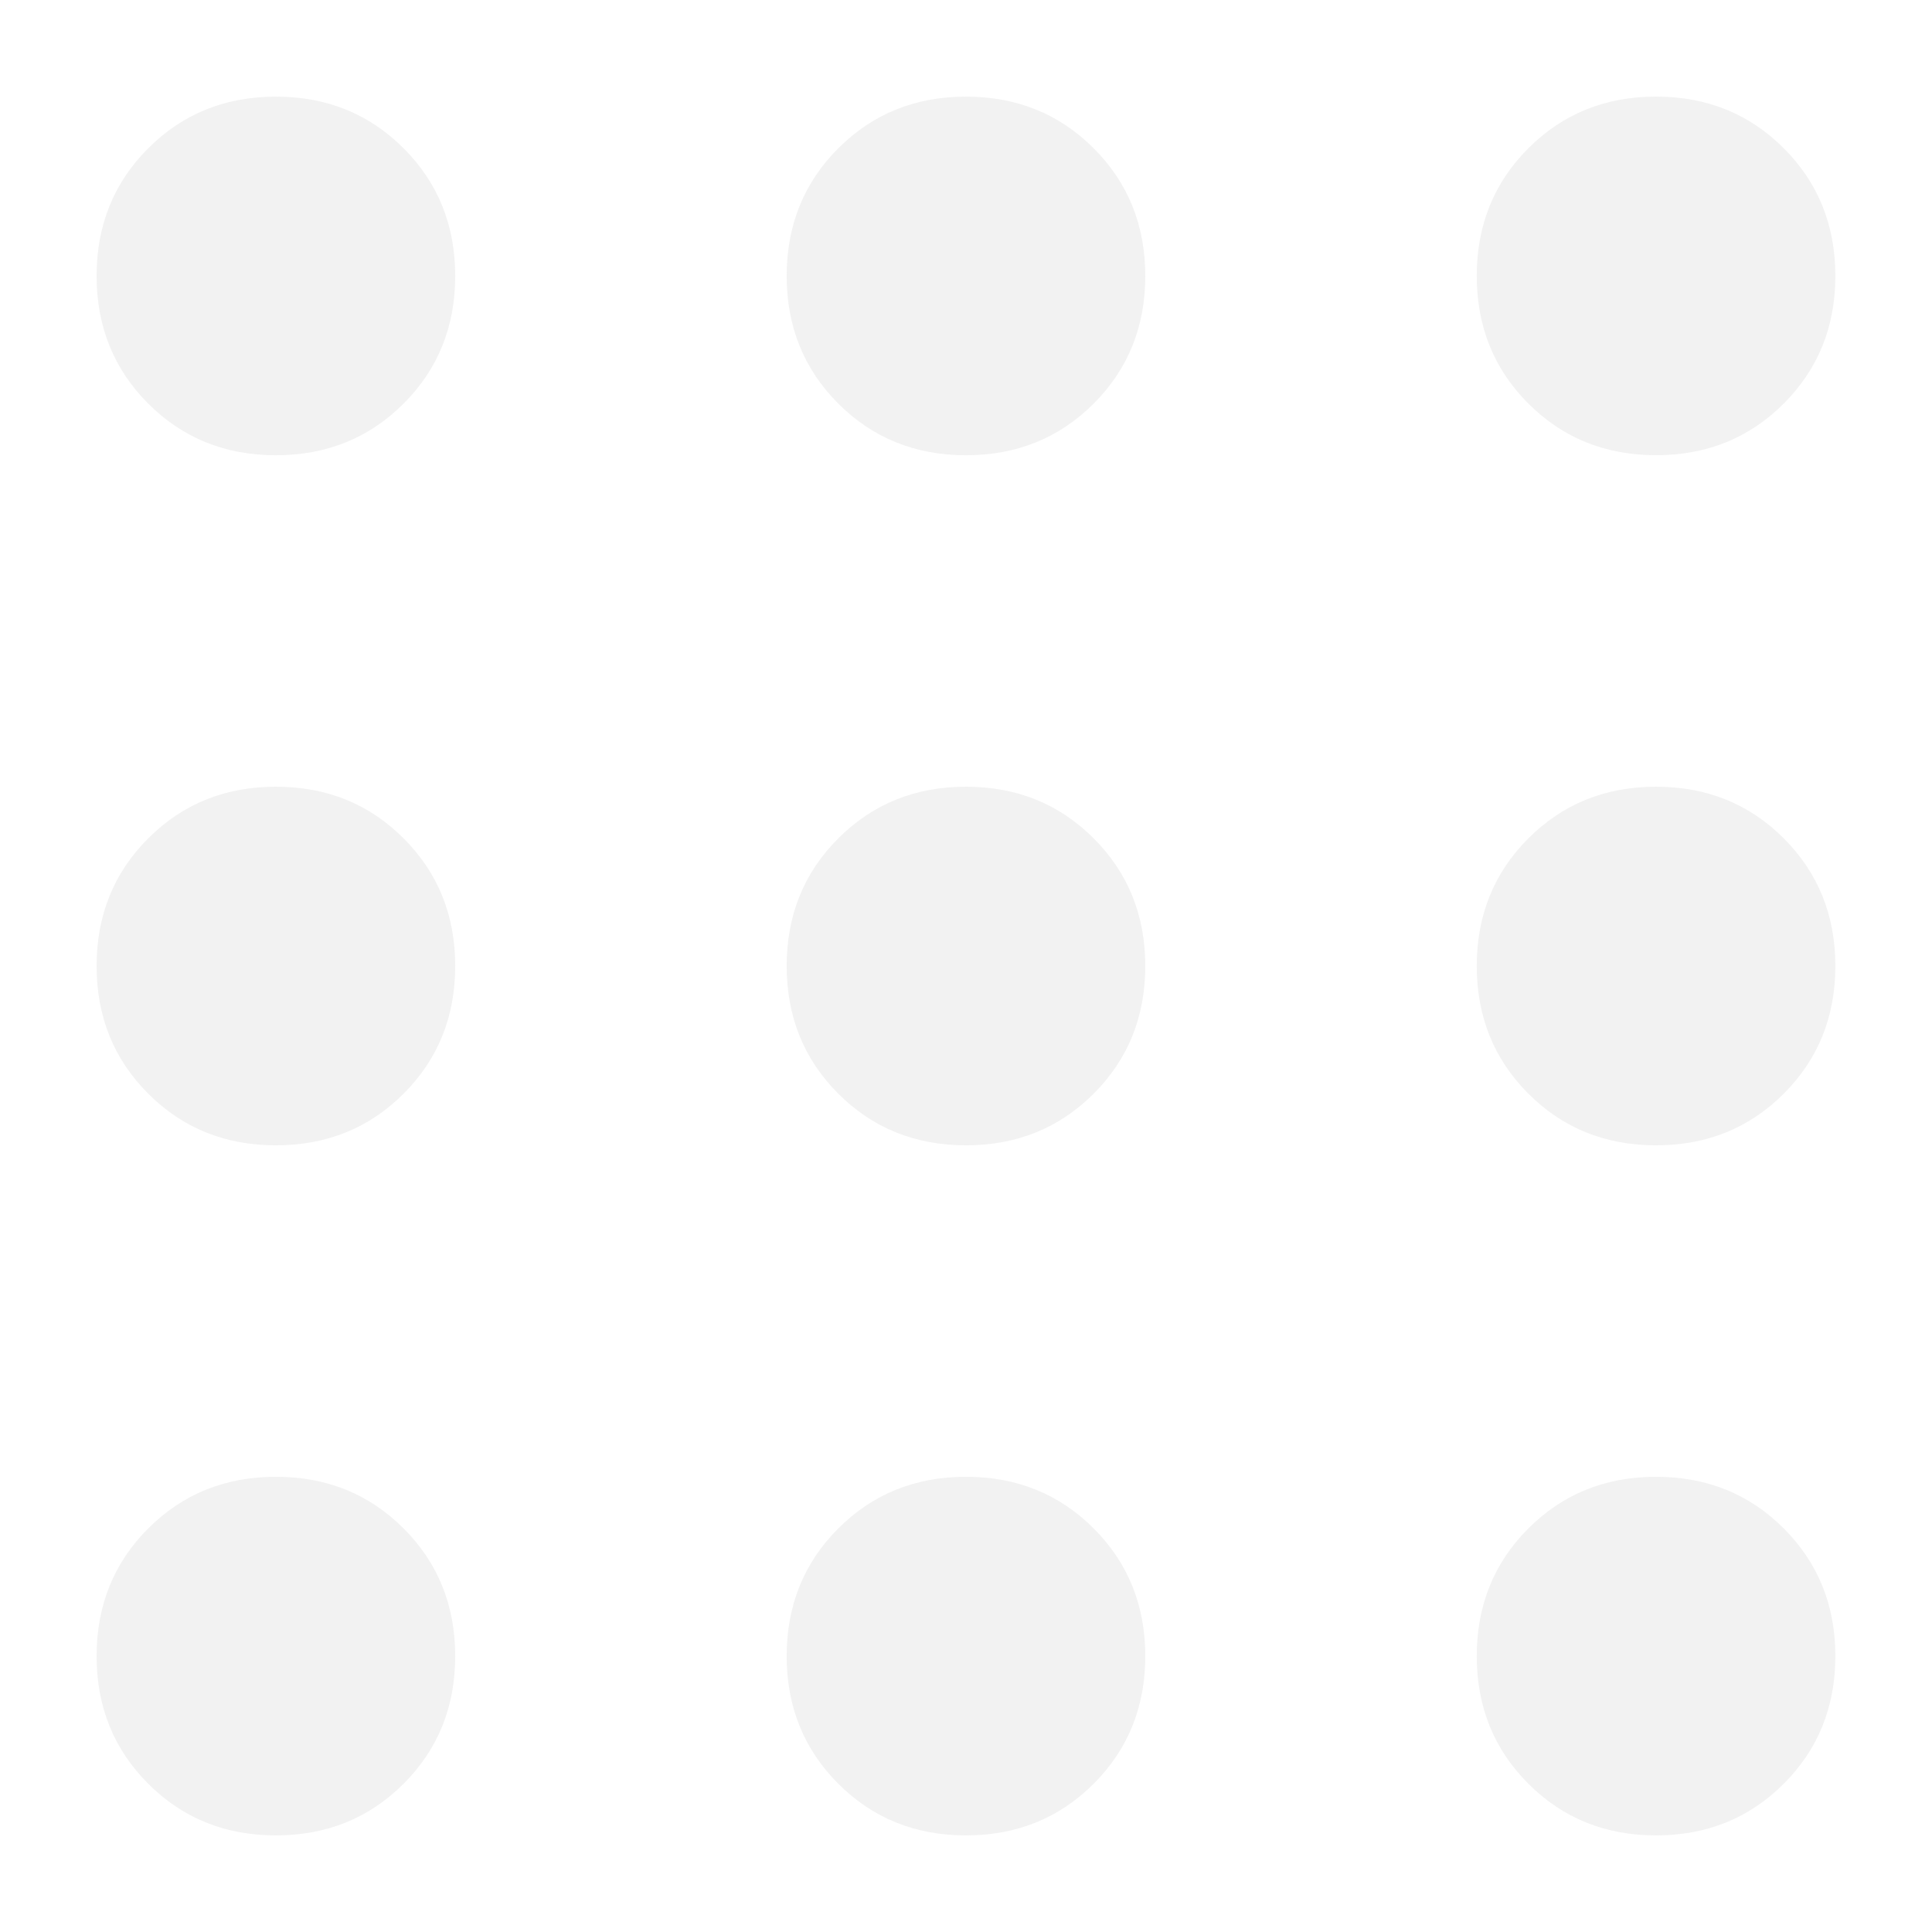
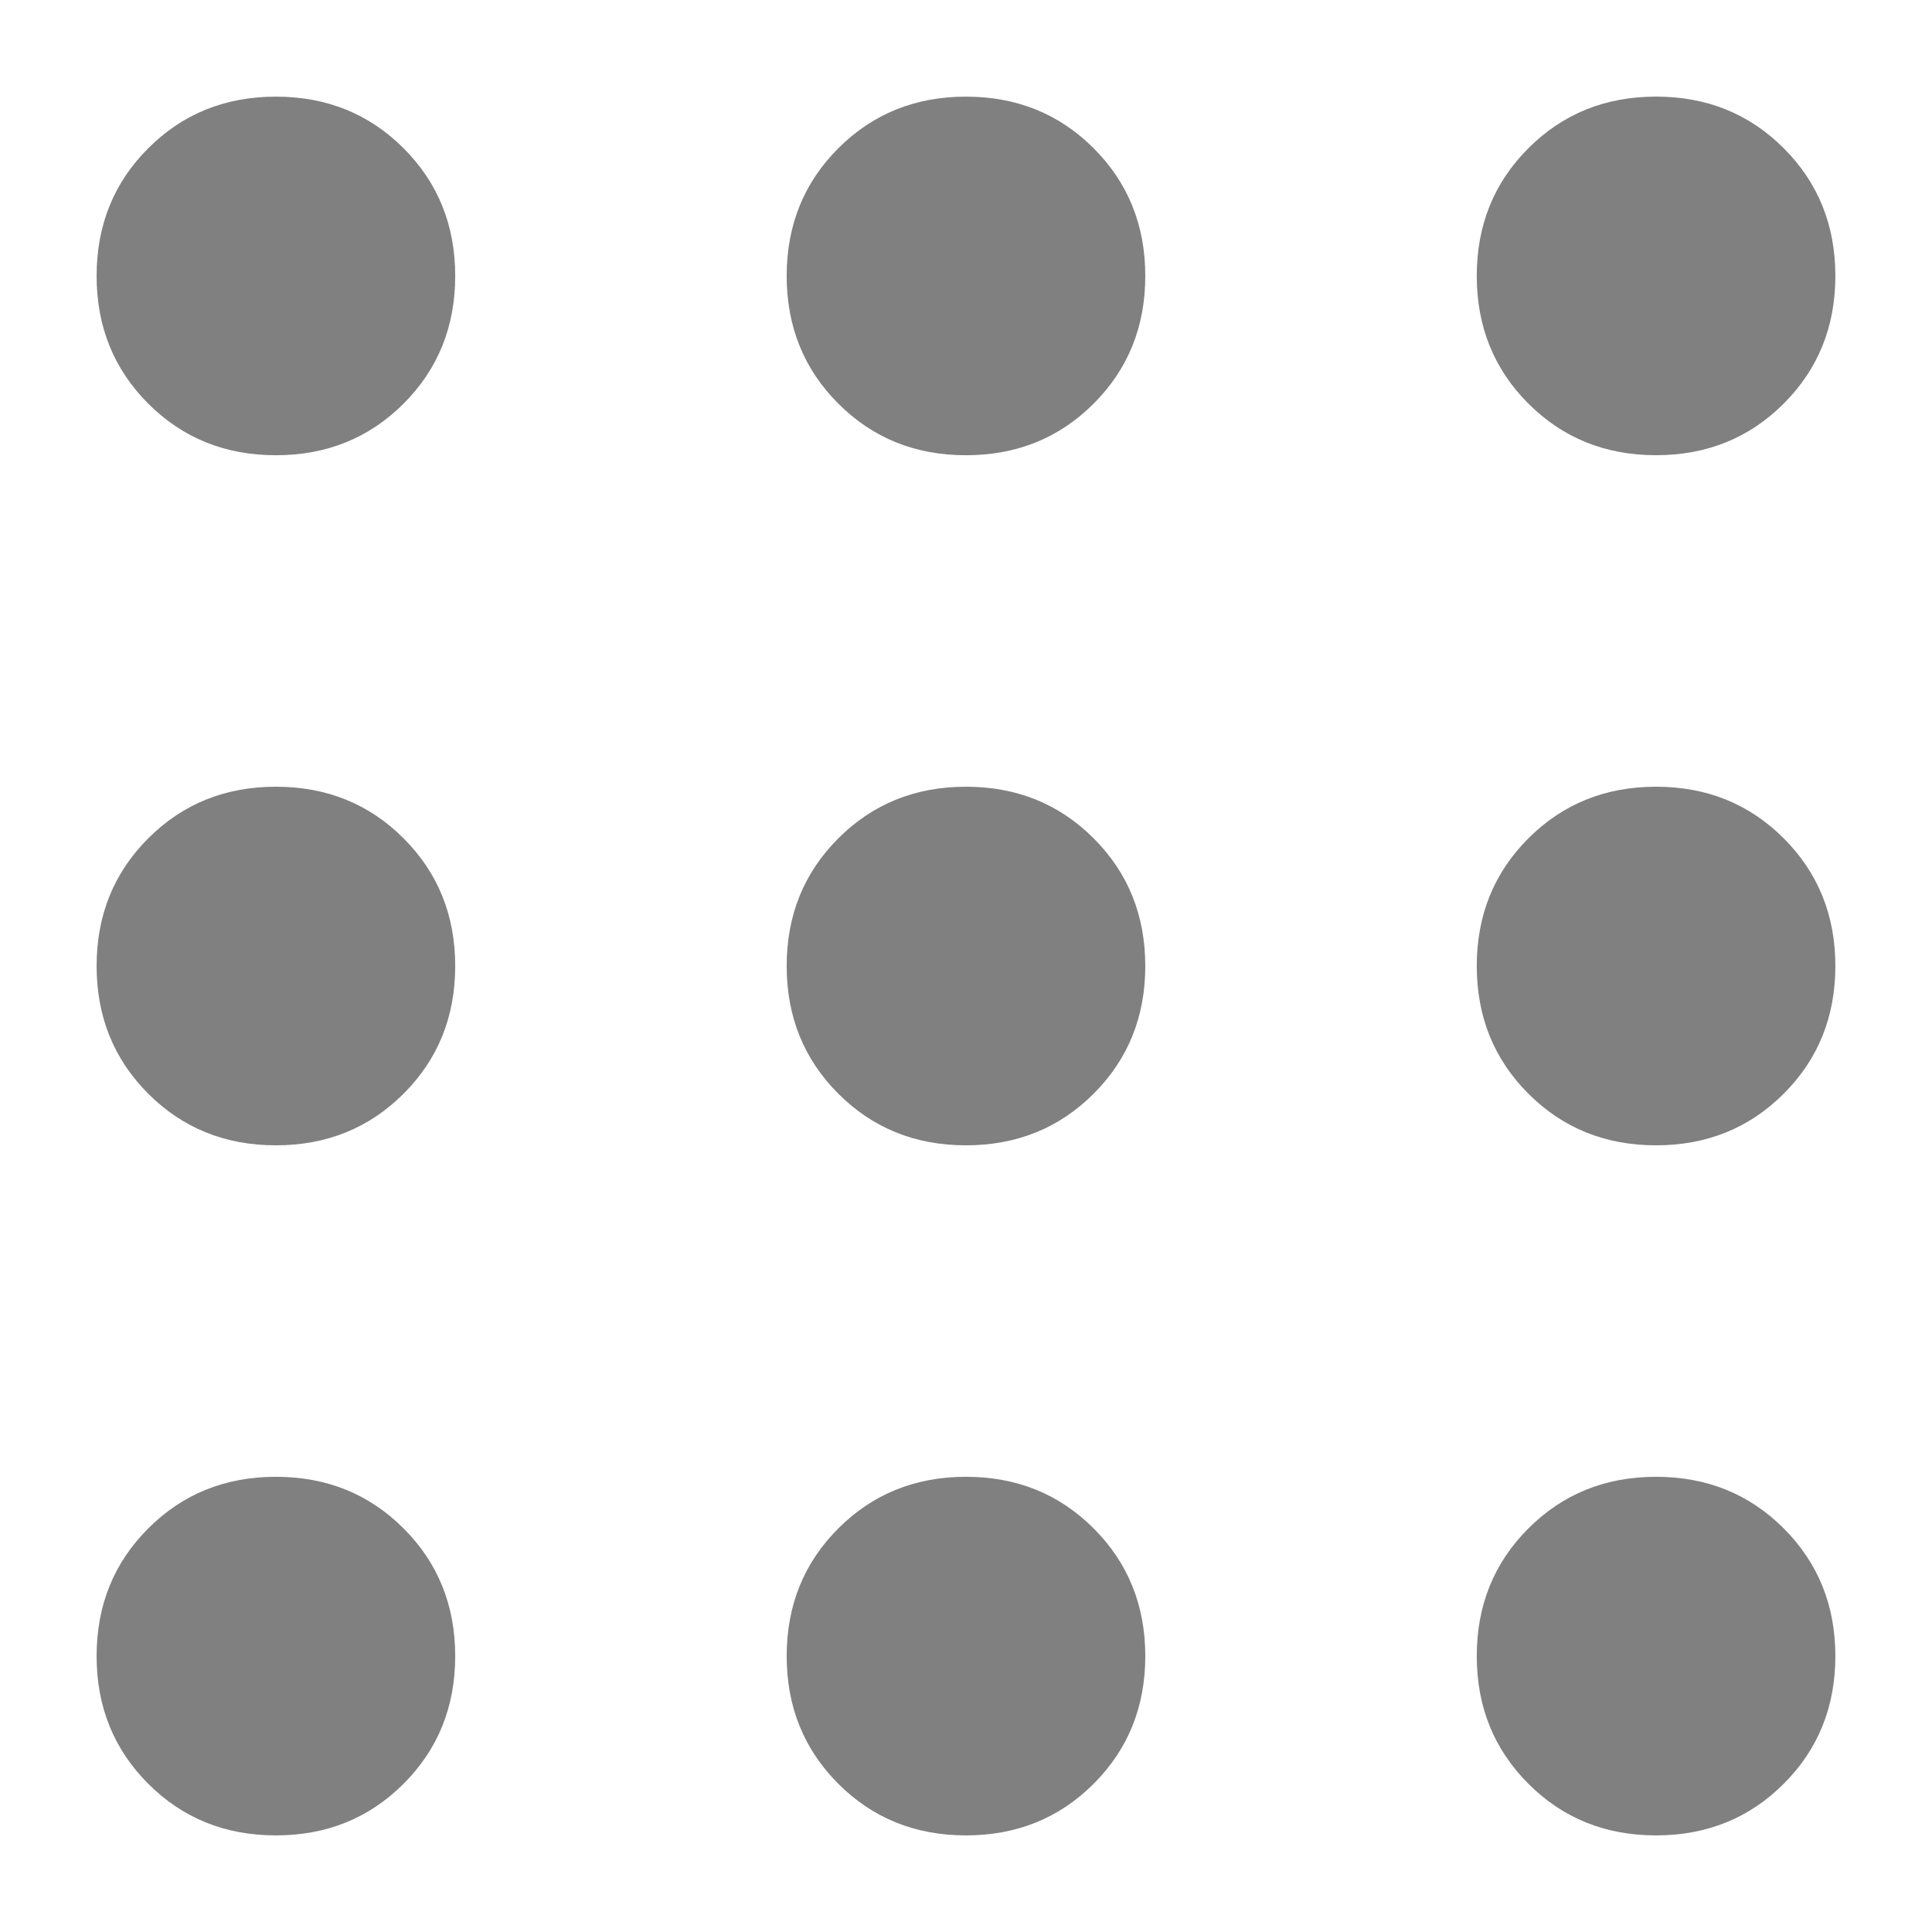
<svg xmlns="http://www.w3.org/2000/svg" width="200" height="200" viewBox="0 0 52.917 52.917" version="1.1" id="svg1" xml:space="preserve">
  <defs id="defs1" />
  <g id="layer1">
-     <path d="m 4.06,48.857 q -1.414,-1.414 -1.414,-3.497 0,-2.084 1.414,-3.497 1.414,-1.414 3.497,-1.414 2.084,0 3.497,1.414 1.414,1.414 1.414,3.497 0,2.084 -1.414,3.497 -1.414,1.414 -3.497,1.414 -2.084,0 -3.497,-1.414 z m 18.901,0 q -1.414,-1.414 -1.414,-3.497 0,-2.084 1.414,-3.497 1.414,-1.414 3.497,-1.414 2.084,0 3.497,1.414 1.414,1.414 1.414,3.497 0,2.084 -1.414,3.497 -1.414,1.414 -3.497,1.414 -2.084,0 -3.497,-1.414 z m 18.901,0 q -1.414,-1.414 -1.414,-3.497 0,-2.084 1.414,-3.497 1.414,-1.414 3.497,-1.414 2.084,0 3.497,1.414 1.414,1.414 1.414,3.497 0,2.084 -1.414,3.497 -1.414,1.414 -3.497,1.414 -2.084,0 -3.497,-1.414 z M 4.06,29.956 q -1.414,-1.414 -1.414,-3.497 0,-2.084 1.414,-3.497 1.414,-1.414 3.497,-1.414 2.084,0 3.497,1.414 1.414,1.414 1.414,3.497 0,2.084 -1.414,3.497 -1.414,1.414 -3.497,1.414 -2.084,0 -3.497,-1.414 z m 18.901,0 q -1.414,-1.414 -1.414,-3.497 0,-2.084 1.414,-3.497 1.414,-1.414 3.497,-1.414 2.084,0 3.497,1.414 1.414,1.414 1.414,3.497 0,2.084 -1.414,3.497 -1.414,1.414 -3.497,1.414 -2.084,0 -3.497,-1.414 z m 18.901,0 q -1.414,-1.414 -1.414,-3.497 0,-2.084 1.414,-3.497 1.414,-1.414 3.497,-1.414 2.084,0 3.497,1.414 1.414,1.414 1.414,3.497 0,2.084 -1.414,3.497 -1.414,1.414 -3.497,1.414 -2.084,0 -3.497,-1.414 z M 4.06,11.055 q -1.414,-1.414 -1.414,-3.497 0,-2.084 1.414,-3.497 1.414,-1.414 3.497,-1.414 2.084,0 3.497,1.414 1.414,1.414 1.414,3.497 0,2.084 -1.414,3.497 -1.414,1.414 -3.497,1.414 -2.084,0 -3.497,-1.414 z m 18.901,0 q -1.414,-1.414 -1.414,-3.497 0,-2.084 1.414,-3.497 1.414,-1.414 3.497,-1.414 2.084,0 3.497,1.414 1.414,1.414 1.414,3.497 0,2.084 -1.414,3.497 -1.414,1.414 -3.497,1.414 -2.084,0 -3.497,-1.414 z m 18.901,0 Q 40.448,9.641 40.448,7.557 q 0,-2.084 1.414,-3.497 1.414,-1.414 3.497,-1.414 2.084,0 3.497,1.414 1.414,1.414 1.414,3.497 0,2.084 -1.414,3.497 -1.414,1.414 -3.497,1.414 -2.084,0 -3.497,-1.414 z" id="path1" style="fill:#e5e5e5;fill-opacity:1;stroke-width:0.074;opacity:0.5" />
+     <path d="m 4.06,48.857 q -1.414,-1.414 -1.414,-3.497 0,-2.084 1.414,-3.497 1.414,-1.414 3.497,-1.414 2.084,0 3.497,1.414 1.414,1.414 1.414,3.497 0,2.084 -1.414,3.497 -1.414,1.414 -3.497,1.414 -2.084,0 -3.497,-1.414 z m 18.901,0 q -1.414,-1.414 -1.414,-3.497 0,-2.084 1.414,-3.497 1.414,-1.414 3.497,-1.414 2.084,0 3.497,1.414 1.414,1.414 1.414,3.497 0,2.084 -1.414,3.497 -1.414,1.414 -3.497,1.414 -2.084,0 -3.497,-1.414 z m 18.901,0 q -1.414,-1.414 -1.414,-3.497 0,-2.084 1.414,-3.497 1.414,-1.414 3.497,-1.414 2.084,0 3.497,1.414 1.414,1.414 1.414,3.497 0,2.084 -1.414,3.497 -1.414,1.414 -3.497,1.414 -2.084,0 -3.497,-1.414 z M 4.06,29.956 q -1.414,-1.414 -1.414,-3.497 0,-2.084 1.414,-3.497 1.414,-1.414 3.497,-1.414 2.084,0 3.497,1.414 1.414,1.414 1.414,3.497 0,2.084 -1.414,3.497 -1.414,1.414 -3.497,1.414 -2.084,0 -3.497,-1.414 z m 18.901,0 q -1.414,-1.414 -1.414,-3.497 0,-2.084 1.414,-3.497 1.414,-1.414 3.497,-1.414 2.084,0 3.497,1.414 1.414,1.414 1.414,3.497 0,2.084 -1.414,3.497 -1.414,1.414 -3.497,1.414 -2.084,0 -3.497,-1.414 z m 18.901,0 q -1.414,-1.414 -1.414,-3.497 0,-2.084 1.414,-3.497 1.414,-1.414 3.497,-1.414 2.084,0 3.497,1.414 1.414,1.414 1.414,3.497 0,2.084 -1.414,3.497 -1.414,1.414 -3.497,1.414 -2.084,0 -3.497,-1.414 z M 4.06,11.055 q -1.414,-1.414 -1.414,-3.497 0,-2.084 1.414,-3.497 1.414,-1.414 3.497,-1.414 2.084,0 3.497,1.414 1.414,1.414 1.414,3.497 0,2.084 -1.414,3.497 -1.414,1.414 -3.497,1.414 -2.084,0 -3.497,-1.414 z m 18.901,0 q -1.414,-1.414 -1.414,-3.497 0,-2.084 1.414,-3.497 1.414,-1.414 3.497,-1.414 2.084,0 3.497,1.414 1.414,1.414 1.414,3.497 0,2.084 -1.414,3.497 -1.414,1.414 -3.497,1.414 -2.084,0 -3.497,-1.414 z m 18.901,0 Q 40.448,9.641 40.448,7.557 q 0,-2.084 1.414,-3.497 1.414,-1.414 3.497,-1.414 2.084,0 3.497,1.414 1.414,1.414 1.414,3.497 0,2.084 -1.414,3.497 -1.414,1.414 -3.497,1.414 -2.084,0 -3.497,-1.414 z" id="path1" style="fill:#808080;fill-opacity:1;stroke-width:0.074;opacity:1" />
  </g>
</svg>
